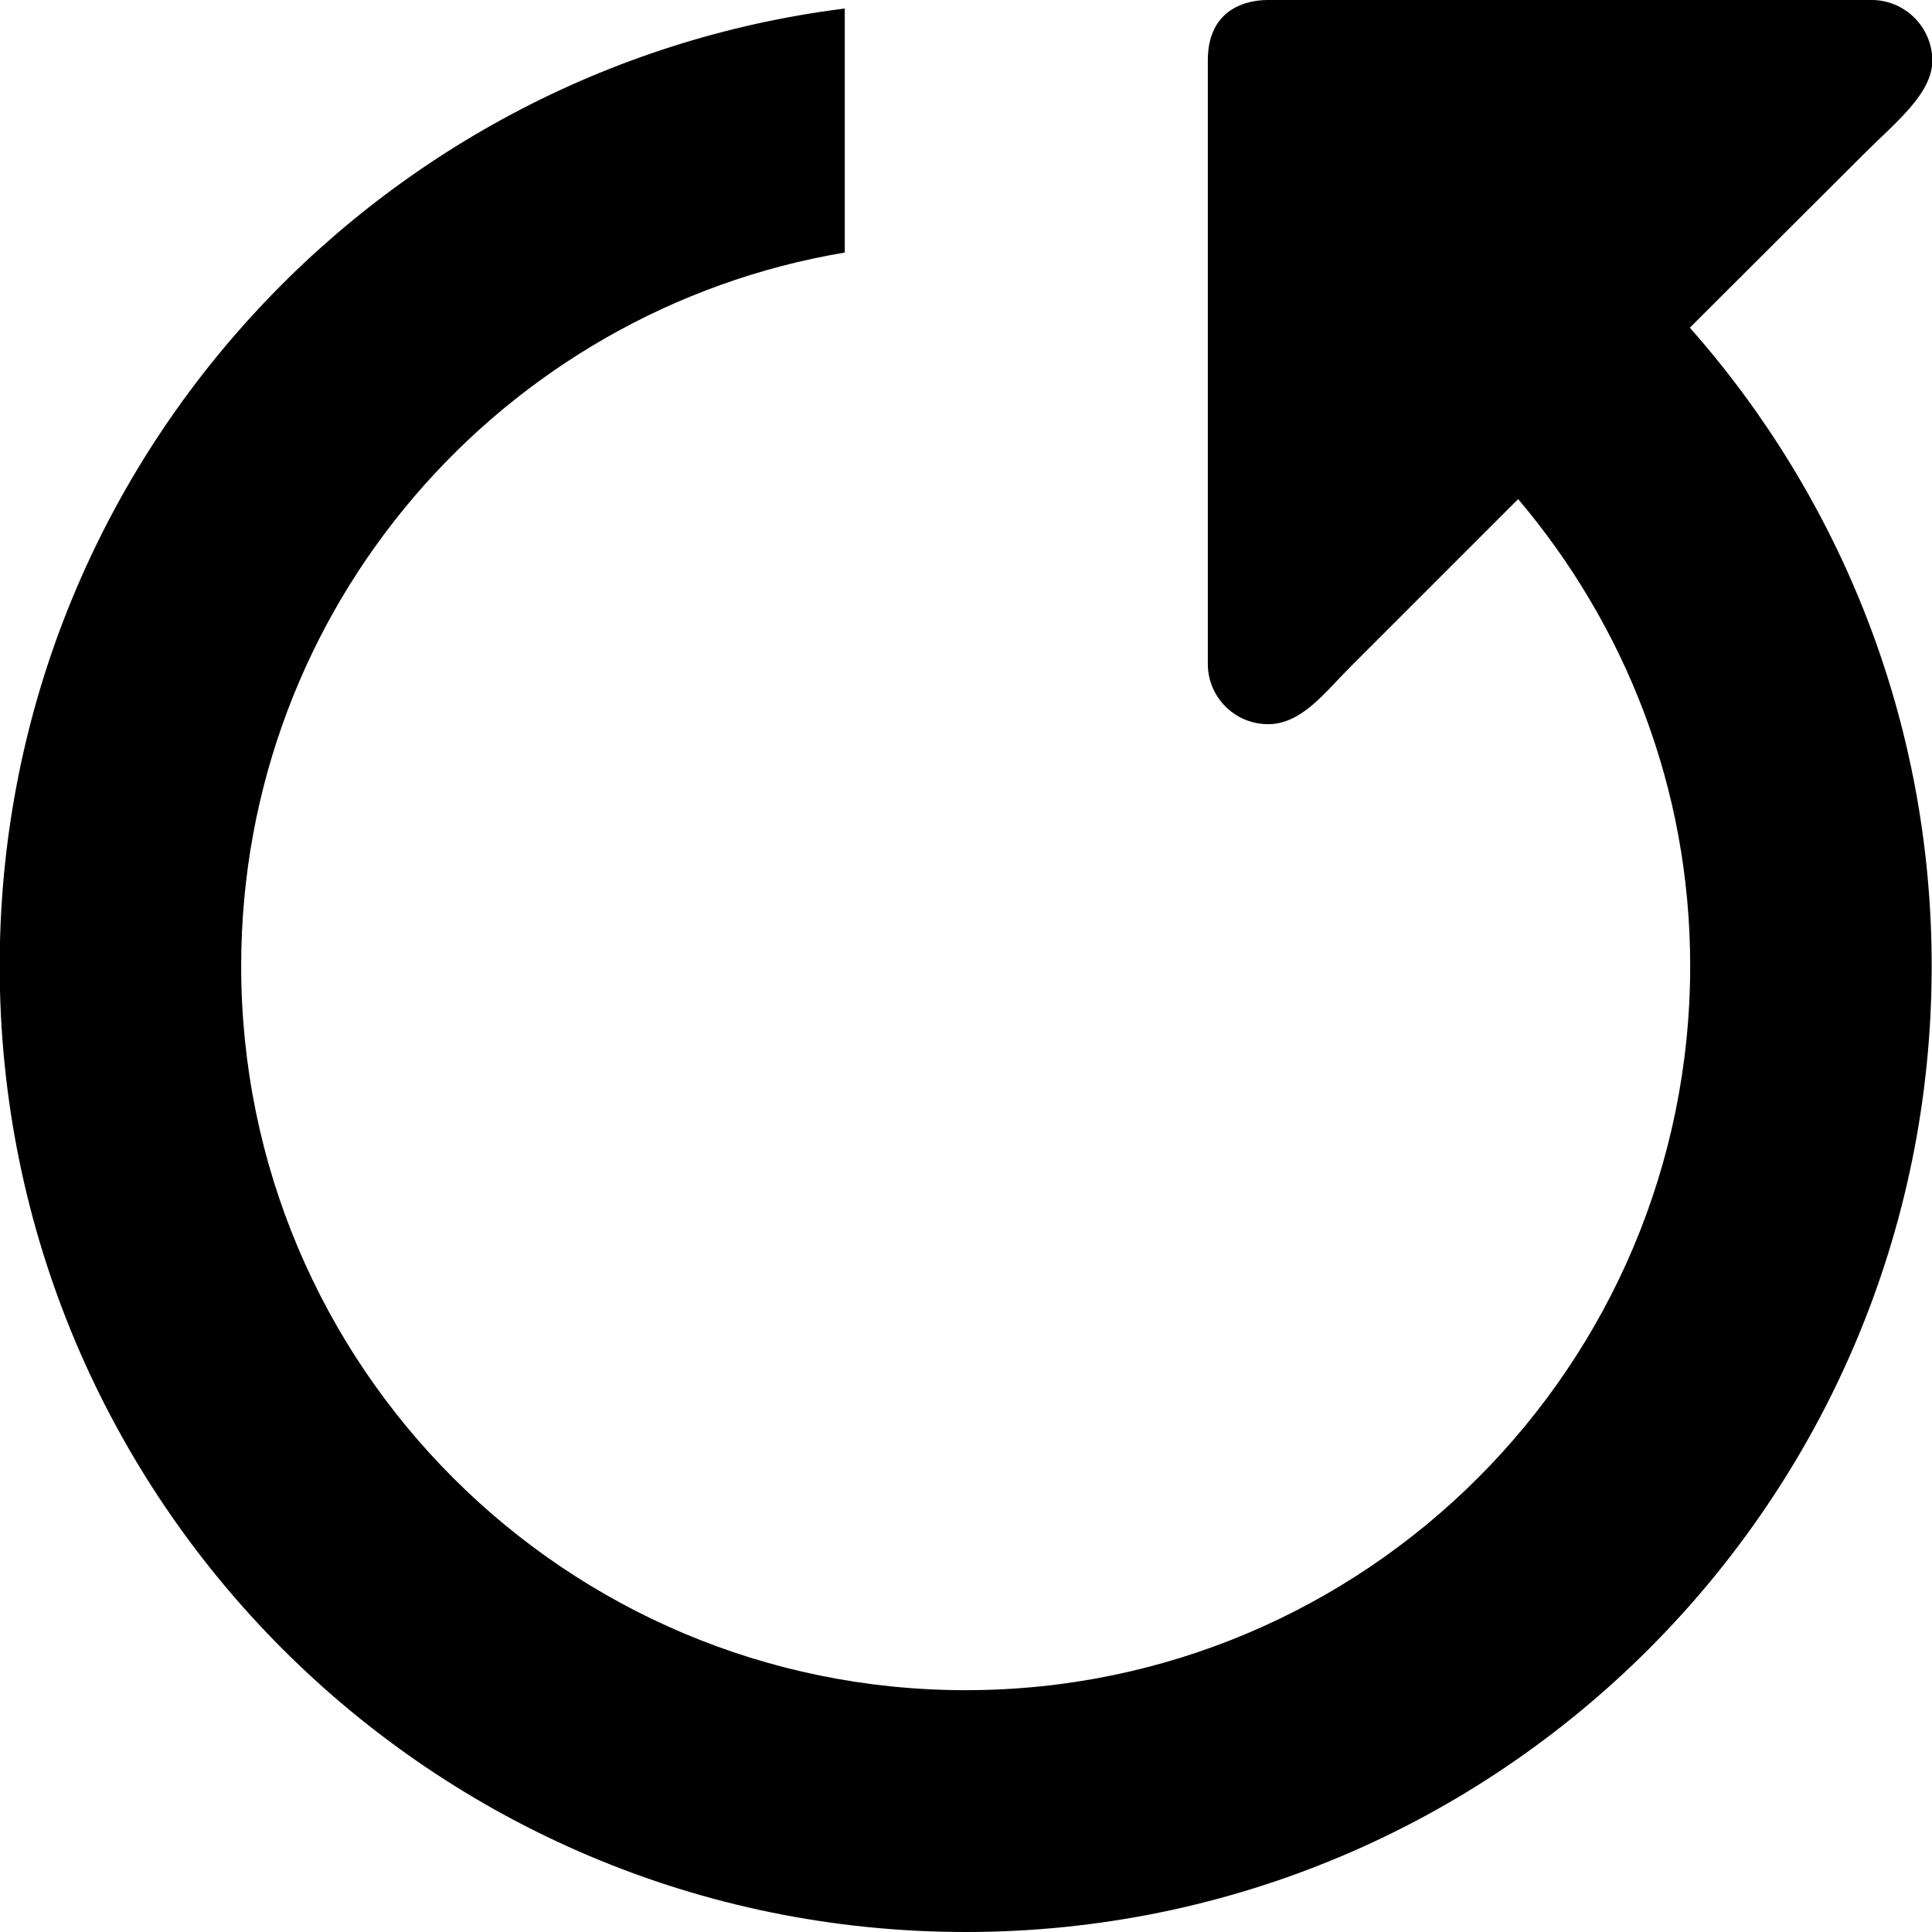
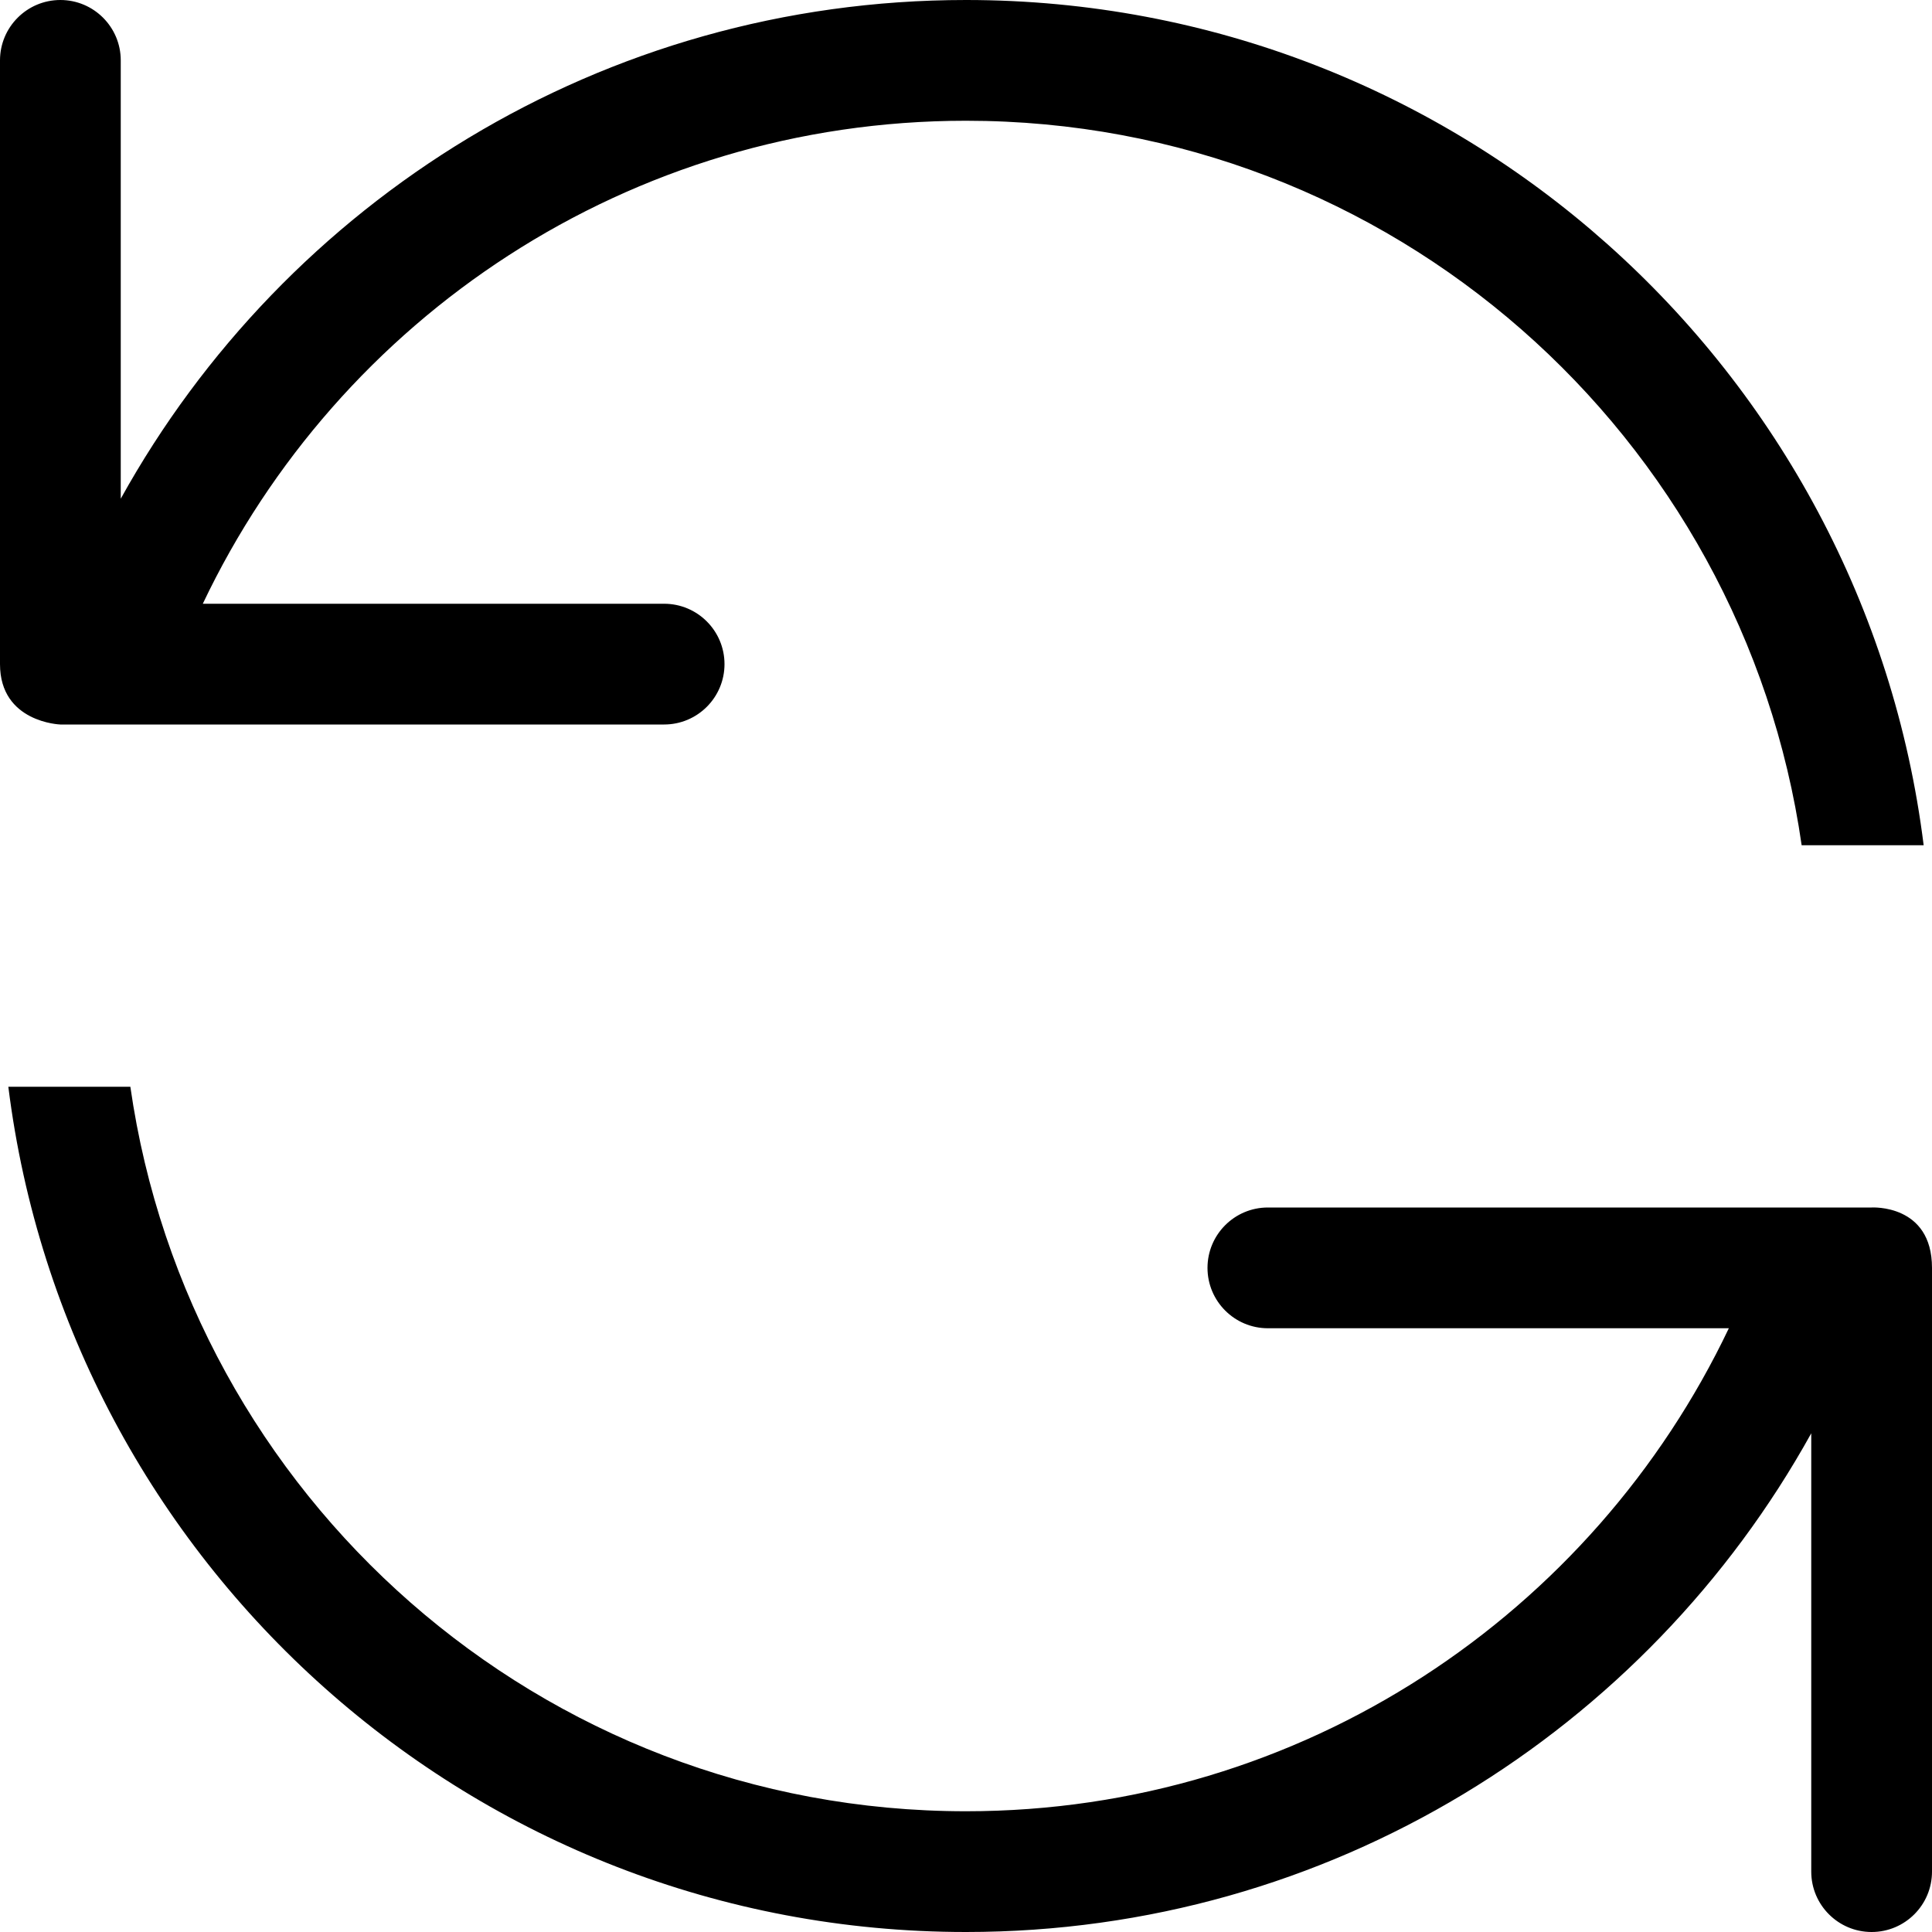
- <svg xmlns="http://www.w3.org/2000/svg" version="1.1" id="Capa_1" x="0px" y="0px" viewBox="0 0 612 612" style="enable-background:new 0 0 612 612;" xml:space="preserve">
+ <svg xmlns="http://www.w3.org/2000/svg" version="1.1" id="Capa_1" x="0px" y="0px" width="612px" height="612px" viewBox="0 0 612 612" style="enable-background:new 0 0 612 612;" xml:space="preserve">
  <g>
-     <g id="_x32__27_">
+     <g id="_x33__5_">
      <g>
-         <path d="M590.1,49.1c10.3-10.3,22-19.4,22-29.9S603.5,0,592.9,0H401.7c-2.3,0-19.1,0-19.1,19.1v191.2c0,10.6,8.6,19.1,19.1,19.1     c10.6,0,17.9-10,26.1-18.2l53.1-53.1c33.8,39.9,54.5,91.4,54.5,147.8c0,126.7-102.8,229.5-229.5,229.5S76.4,432.8,76.4,306     c0-113.7,82.7-207.8,191.2-226V2.7C116.8,21.6-0.1,150-0.1,306c0,169,137,306,306,306s306-137,306-306     c0-77.6-29-148.3-76.6-202.2L590.1,49.1z" />
+         <path d="M592.875,382.5h-191.25c-10.557,0-19.125,8.568-19.125,19.125s8.568,19.125,19.125,19.125h146.02     c-43.013,90.365-134.889,153-241.645,153c-134.851,0-246.101-99.794-264.709-229.5H2.639C21.497,495.146,149.978,612,306,612     c115.285,0,215.577-63.801,267.75-157.973v138.848c0,10.557,8.568,19.125,19.125,19.125S612,603.432,612,592.875v-191.25     C612,381.314,592.875,382.5,592.875,382.5z M19.125,229.5h191.25c10.557,0,19.125-8.568,19.125-19.125     s-8.568-19.125-19.125-19.125H64.241c42.974-90.423,134.984-153,241.759-153c134.851,0,246.101,99.794,264.709,229.5h38.651     C590.504,116.834,462.021,0,306,0C190.714,0,90.423,63.801,38.25,157.973V19.125C38.25,8.568,29.682,0,19.125,0S0,8.568,0,19.125     v191.25C0,228.907,19.125,229.5,19.125,229.5z" />
      </g>
    </g>
  </g>
+   <g>
+ </g>
+   <g>
+ </g>
+   <g>
+ </g>
+   <g>
+ </g>
+   <g>
+ </g>
+   <g>
+ </g>
+   <g>
+ </g>
+   <g>
+ </g>
+   <g>
+ </g>
+   <g>
+ </g>
+   <g>
+ </g>
+   <g>
+ </g>
+   <g>
+ </g>
+   <g>
+ </g>
+   <g>
+ </g>
</svg>
